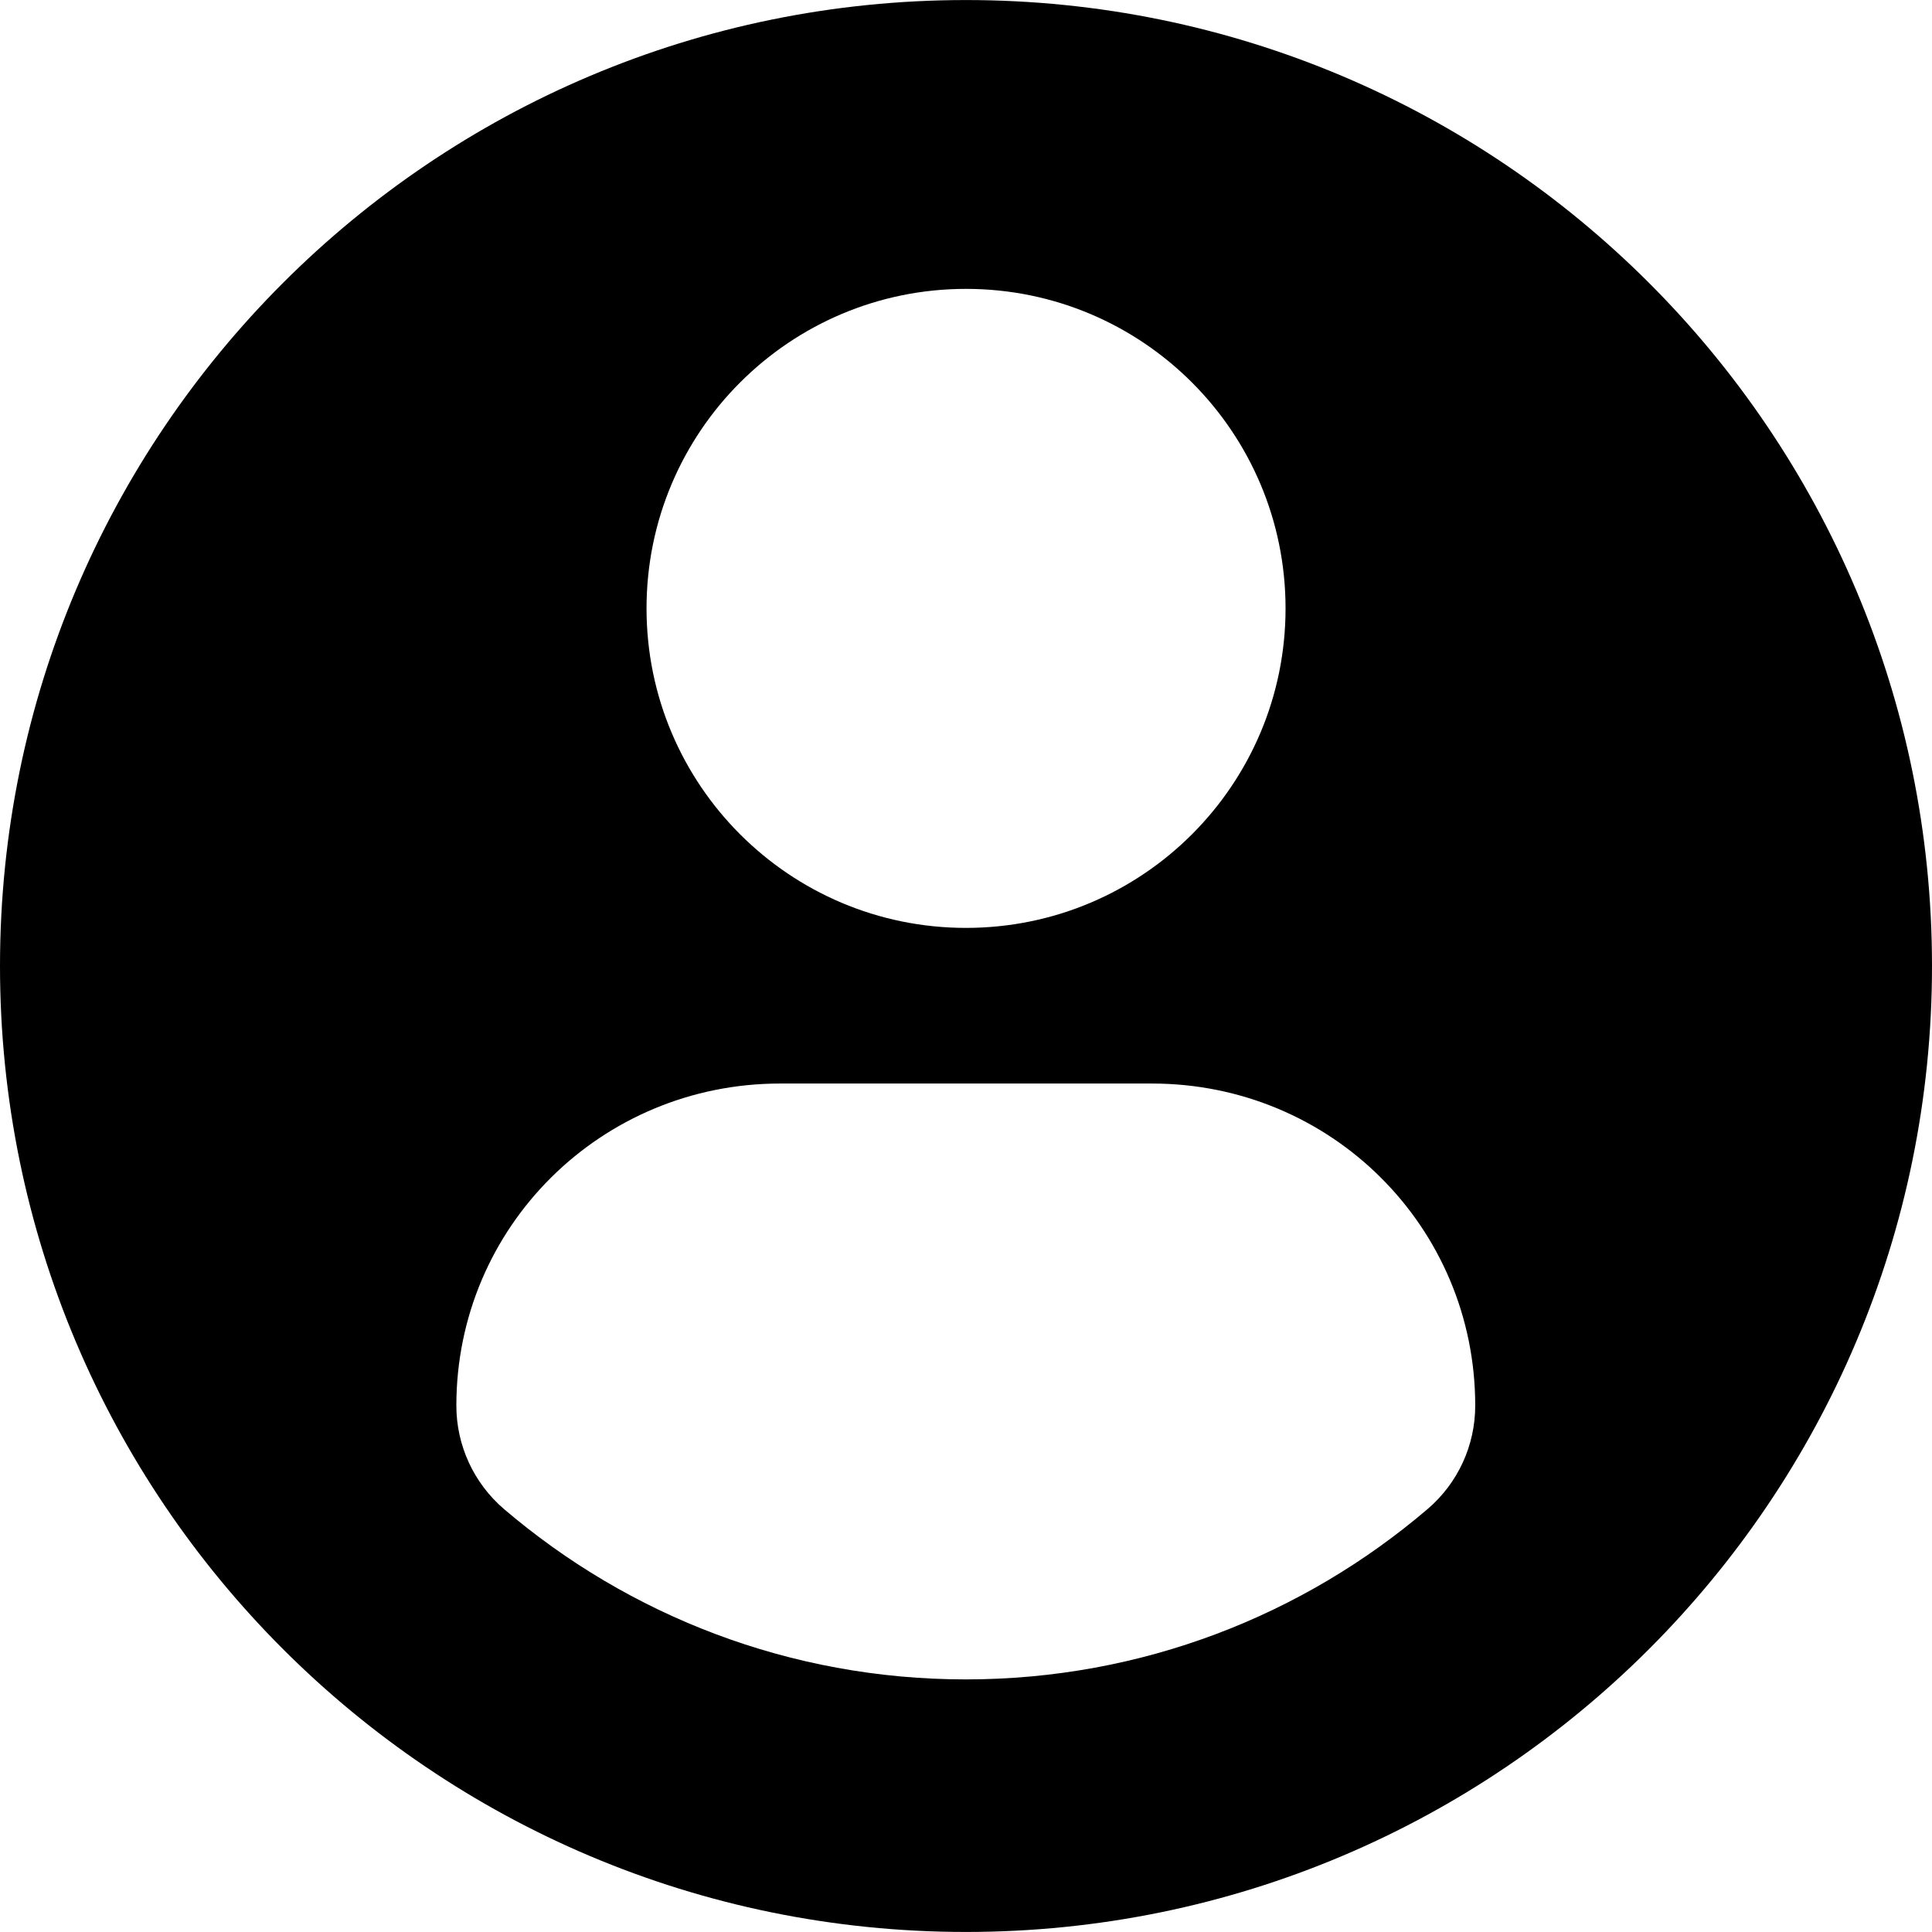
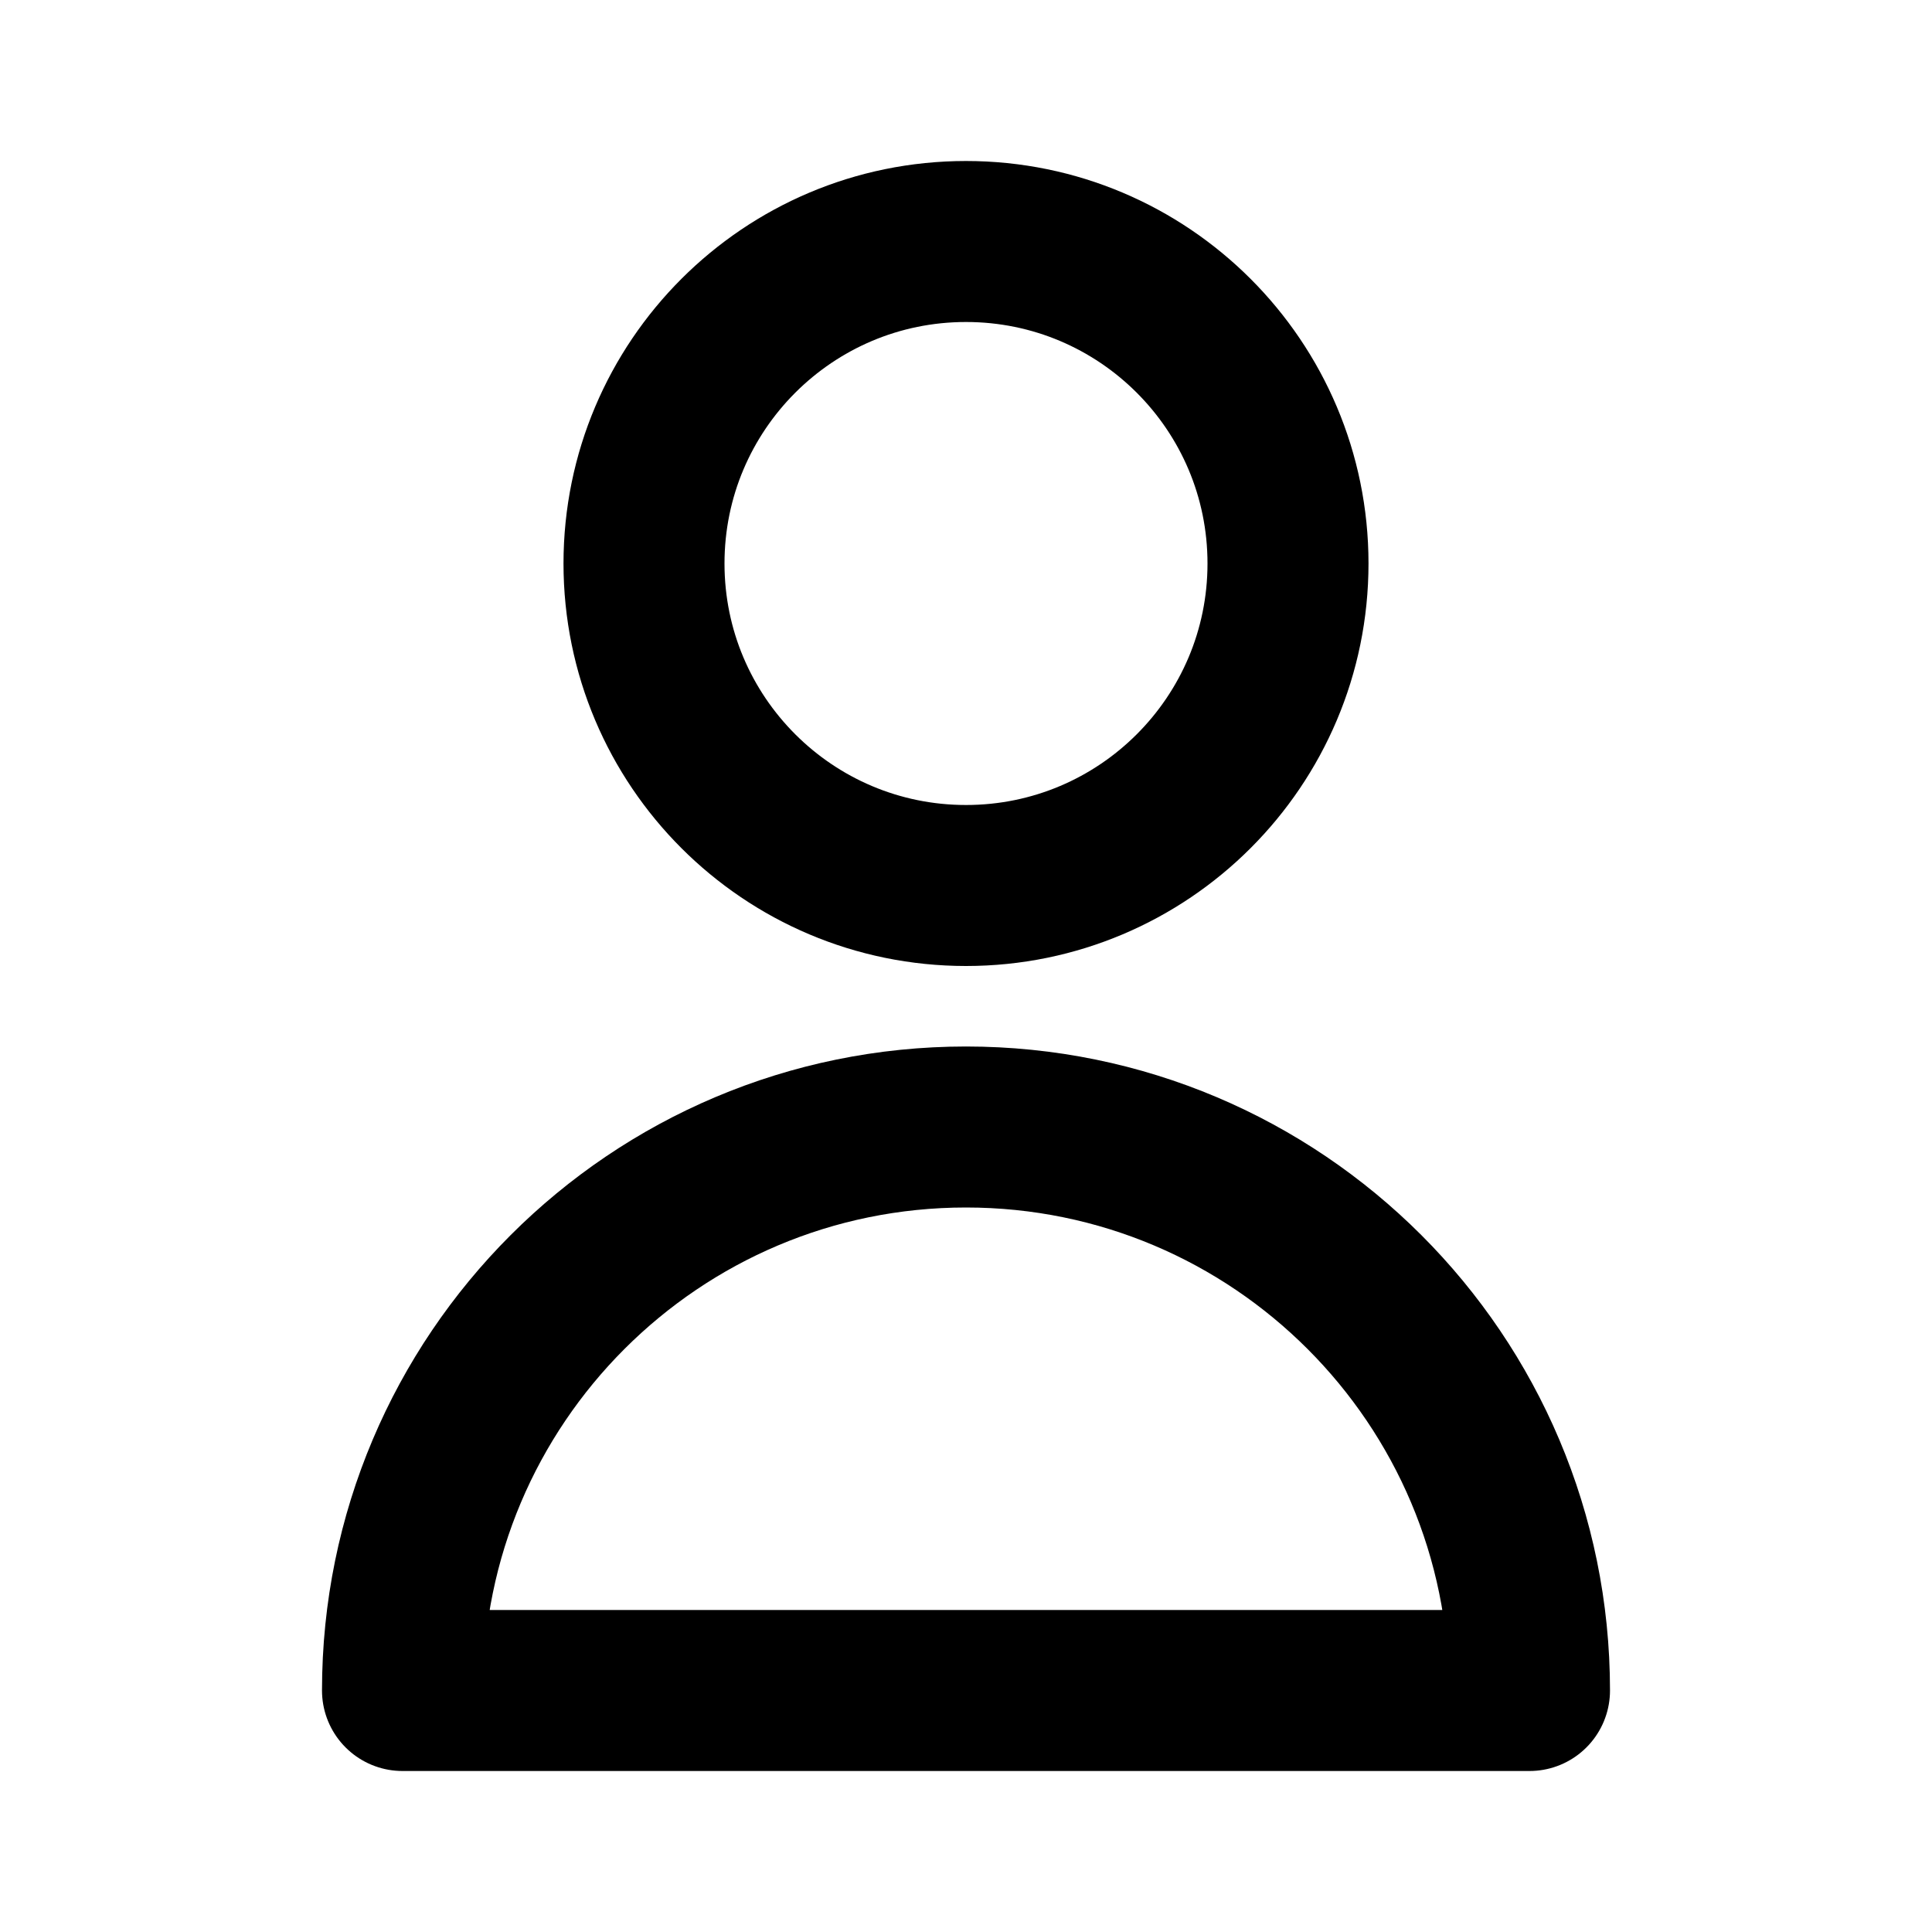
- <svg xmlns="http://www.w3.org/2000/svg" version="1.1" id="Capa_1" x="0px" y="0px" width="45.532px" height="45.532px" viewBox="0 0 45.532 45.532" style="enable-background:new 0 0 45.532 45.532;" xml:space="preserve">
-   <g>
-     <path d="M22.766,0.001C10.194,0.001,0,10.193,0,22.766s10.193,22.765,22.766,22.765c12.574,0,22.766-10.192,22.766-22.765   S35.34,0.001,22.766,0.001z M22.766,6.808c4.16,0,7.531,3.372,7.531,7.53c0,4.159-3.371,7.53-7.531,7.53   c-4.158,0-7.529-3.371-7.529-7.53C15.237,10.18,18.608,6.808,22.766,6.808z M22.761,39.579c-4.149,0-7.949-1.511-10.88-4.012   c-0.714-0.609-1.126-1.502-1.126-2.439c0-4.217,3.413-7.592,7.631-7.592h8.762c4.219,0,7.619,3.375,7.619,7.592   c0,0.938-0.41,1.829-1.125,2.438C30.712,38.068,26.911,39.579,22.761,39.579z" />
-   </g>
-   <g>
- </g>
-   <g>
- </g>
-   <g>
- </g>
-   <g>
- </g>
-   <g>
- </g>
-   <g>
- </g>
-   <g>
- </g>
-   <g>
- </g>
-   <g>
- </g>
-   <g>
- </g>
-   <g>
- </g>
-   <g>
- </g>
-   <g>
- </g>
-   <g>
- </g>
-   <g>
- </g>
+ <svg xmlns="http://www.w3.org/2000/svg" class="h-6 w-6" fill="none" viewBox="0 0 24 24" stroke="currentColor">
+   <path stroke-linecap="round" stroke-linejoin="round" stroke-width="2" d="M16 7a4 4 0 11-8 0 4 4 0 018 0zM12 14a7 7 0 00-7 7h14a7 7 0 00-7-7z" />
</svg>
